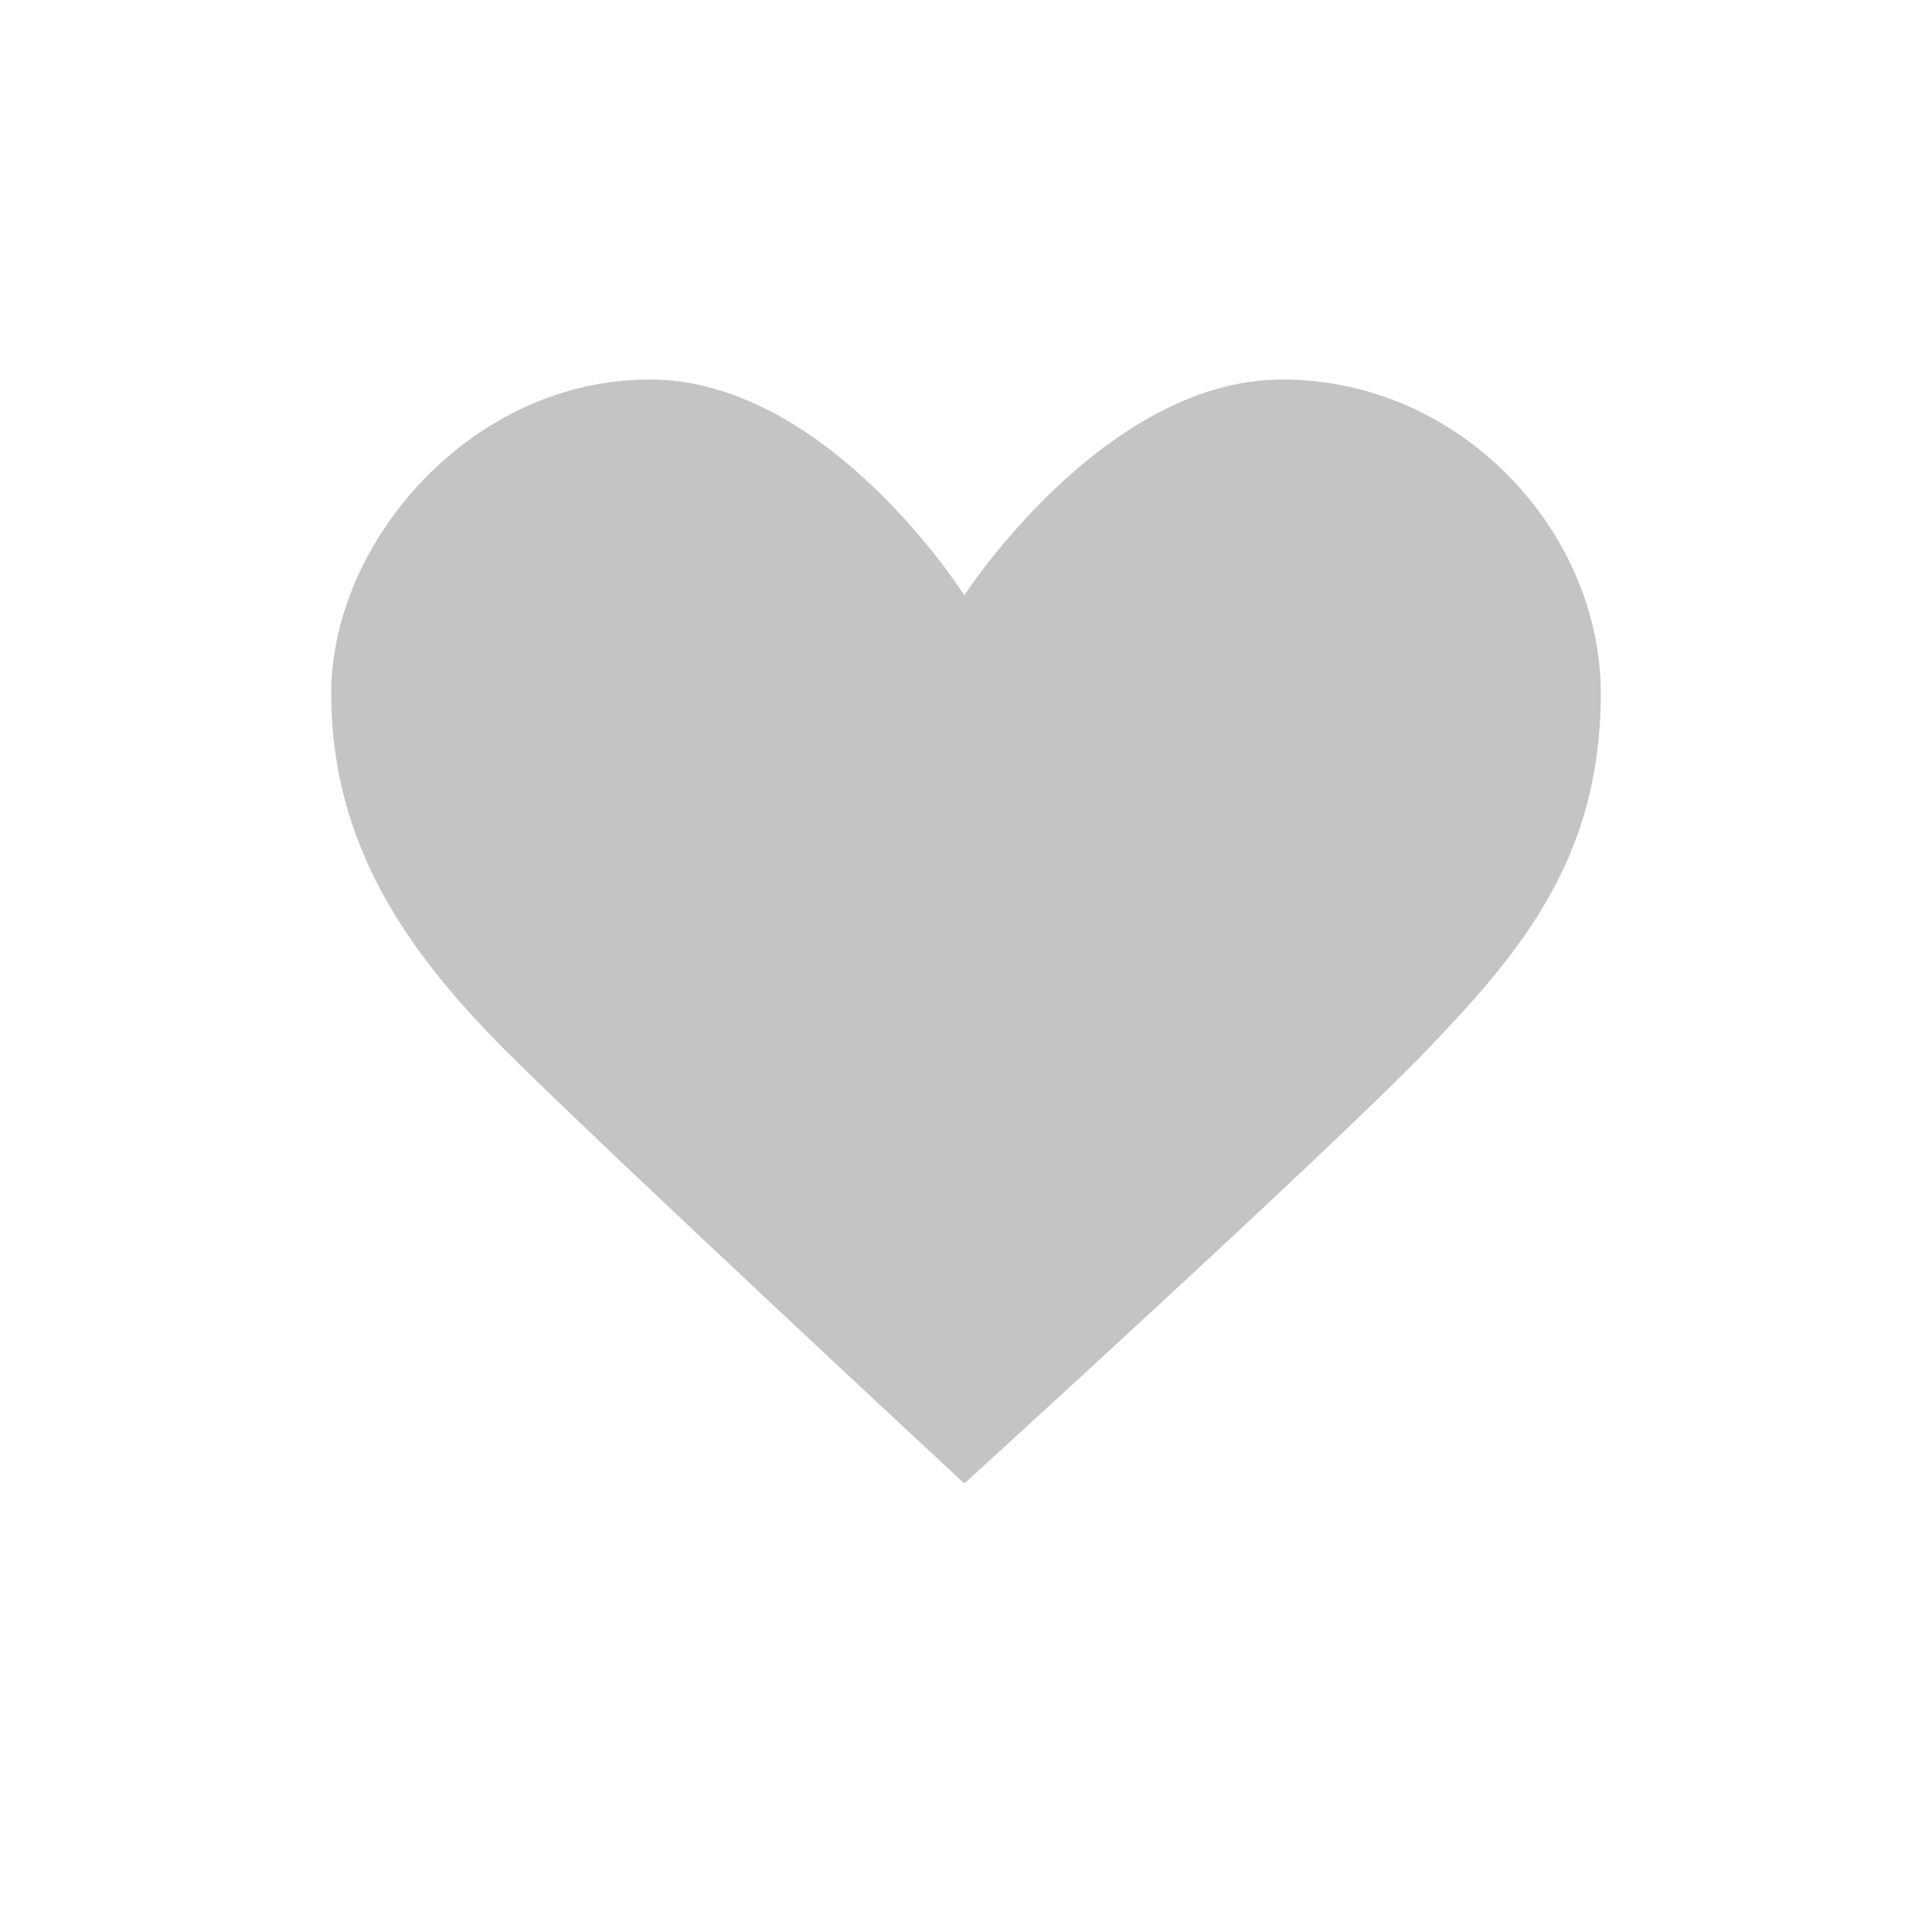
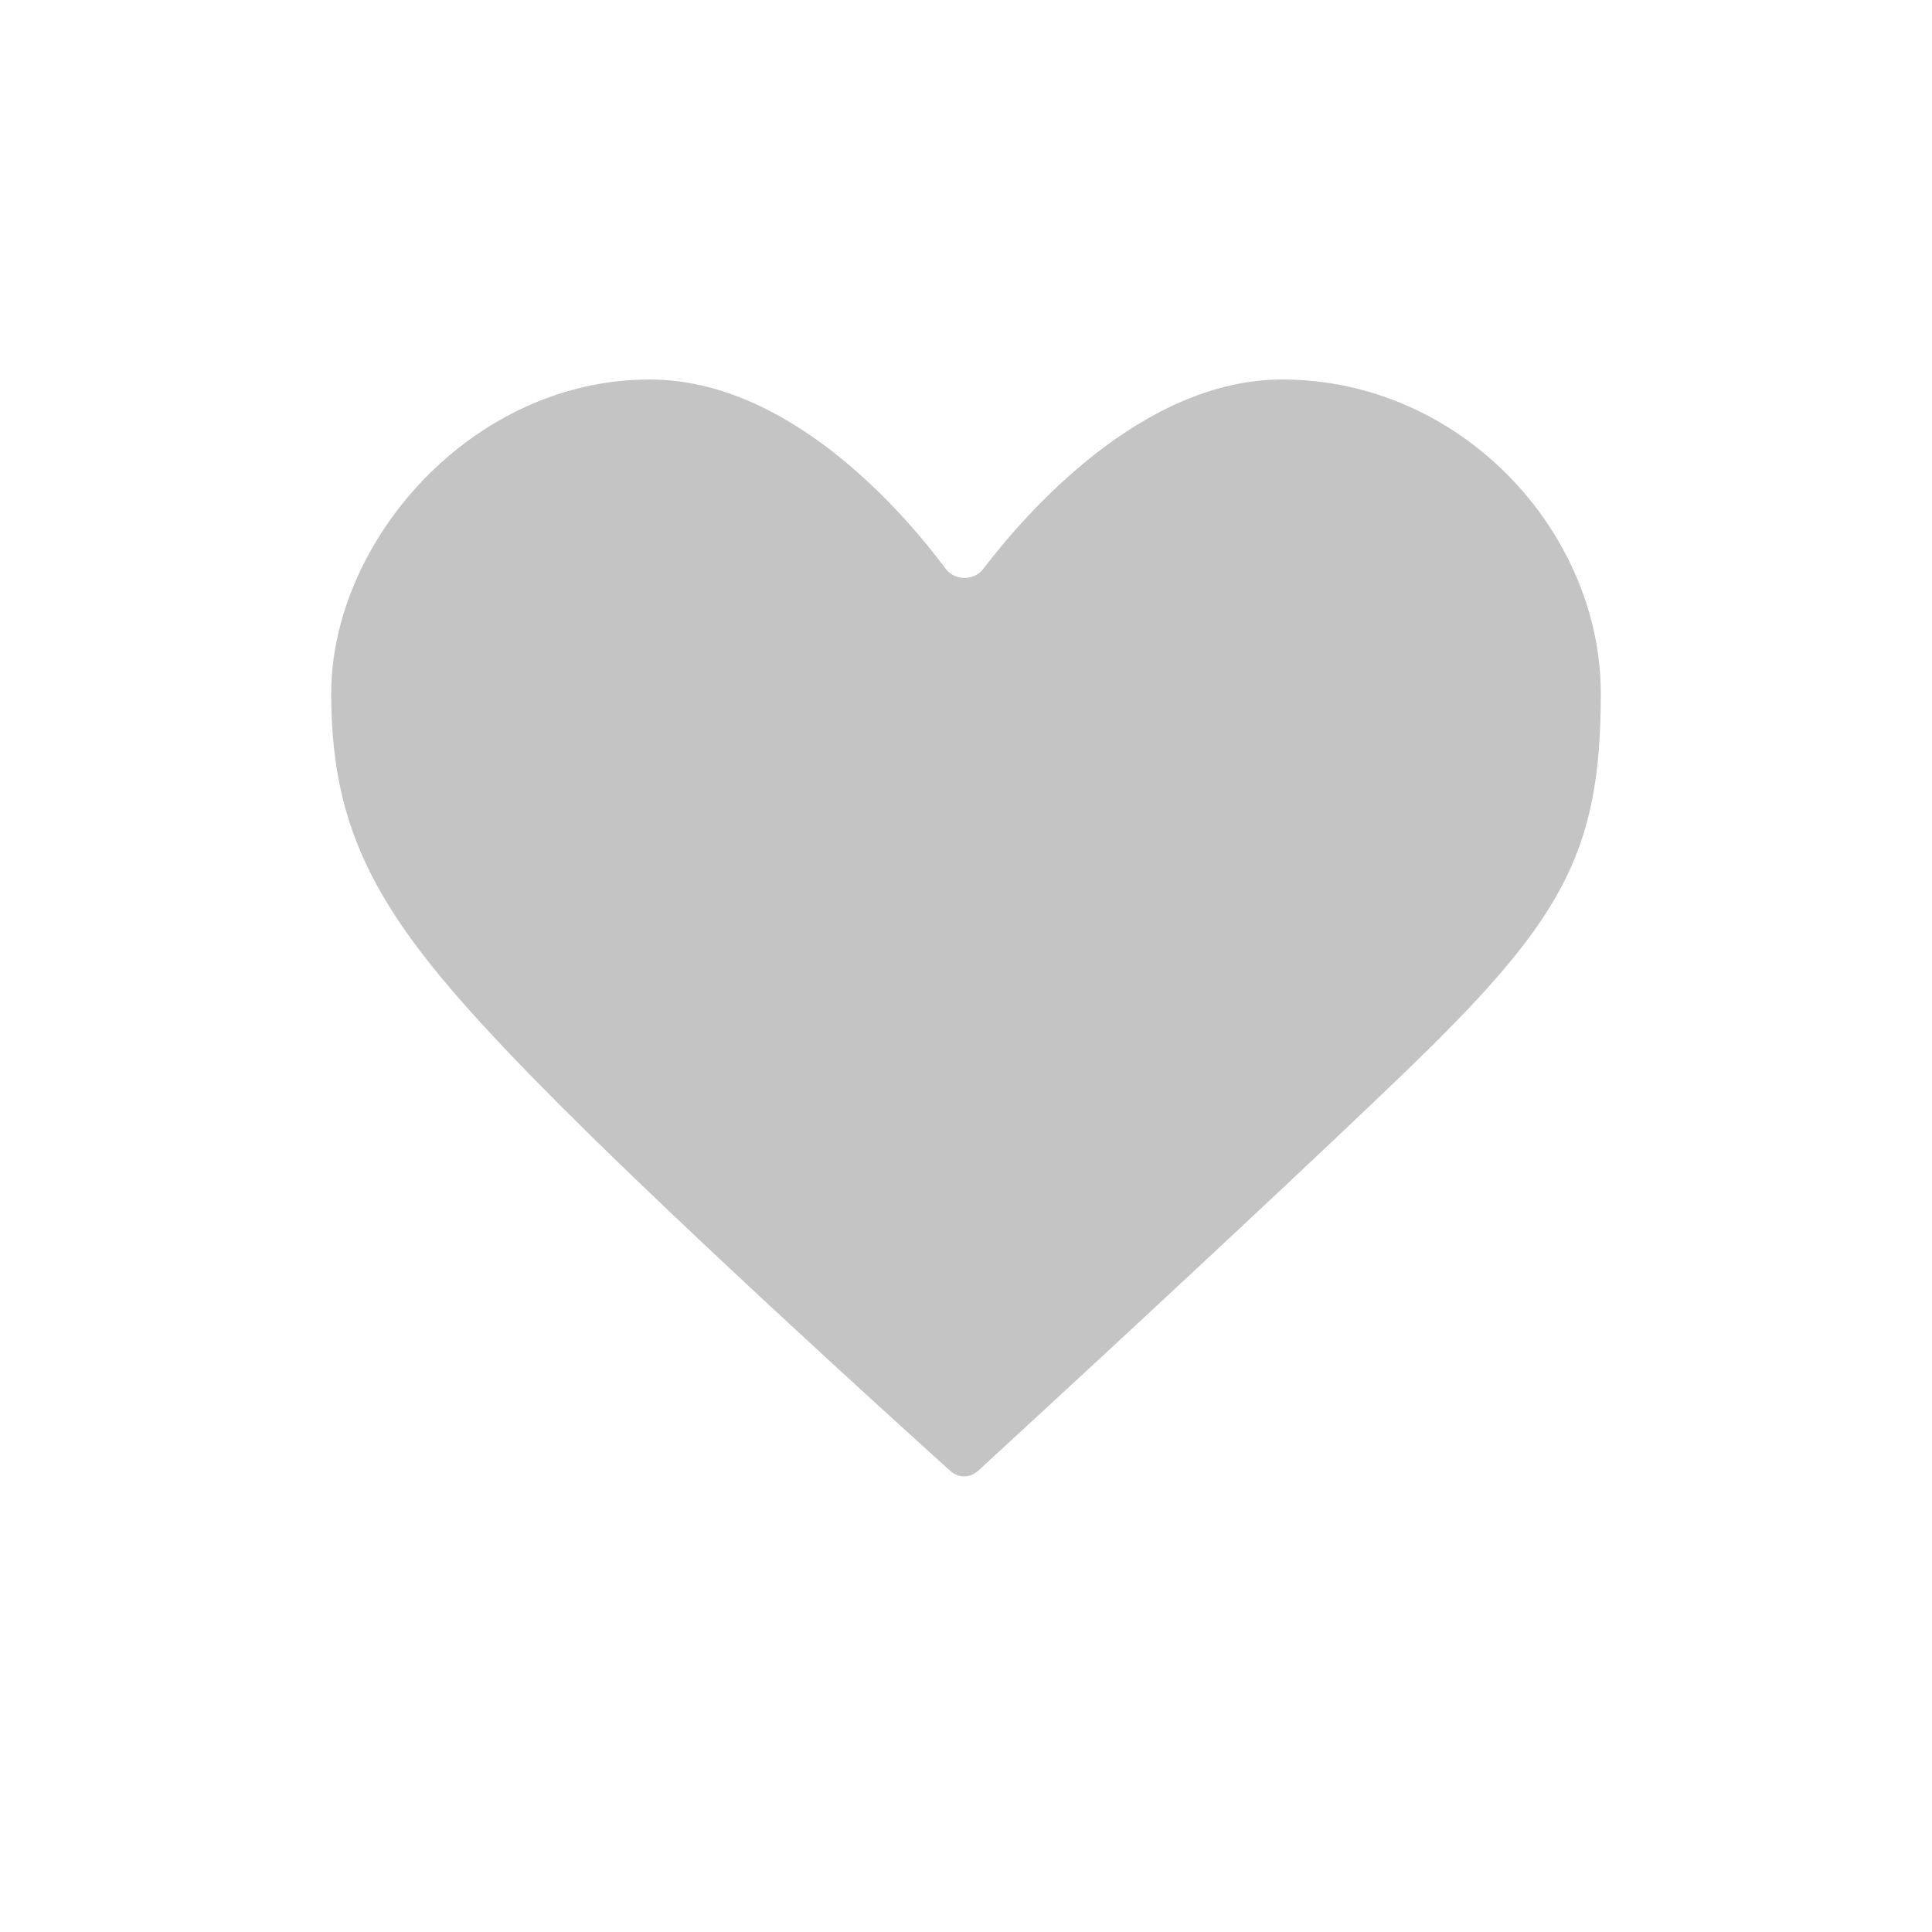
<svg xmlns="http://www.w3.org/2000/svg" width="280" height="280" viewBox="0 0 280 280" fill="none">
-   <path d="M94.163 55C120 55 139.756 86.273 139.756 86.273C139.756 86.273 160 55 185.837 55C211.673 55 232 77 232 100.522C232 124.044 220.741 137.709 206.621 152.354C192.5 167 139.756 215 139.756 215C139.756 215 87.5 166.475 73.379 152.354C59.259 138.234 48 122.544 48 100.522C48 78.5 68.327 55 94.163 55Z" fill="#C4C4C4" />
+   <path d="M94.163 55C114.345 55 130.817 74.082 137.061 82.435C138.372 84.189 141.162 84.205 142.49 82.464C148.846 74.126 165.631 55 185.837 55C211.673 55 232 77 232 100.522C232 124.044 226.241 133.7 202.621 156.35C182.168 175.963 150 205.585 141.741 213.177C140.604 214.222 138.896 214.228 137.75 213.194C129.239 205.521 95.719 175.149 77.379 156.354C56.259 134.709 48 122.544 48 100.522C48 78.5 68.327 55 94.163 55Z" fill="#C4C4C4" />
</svg>
